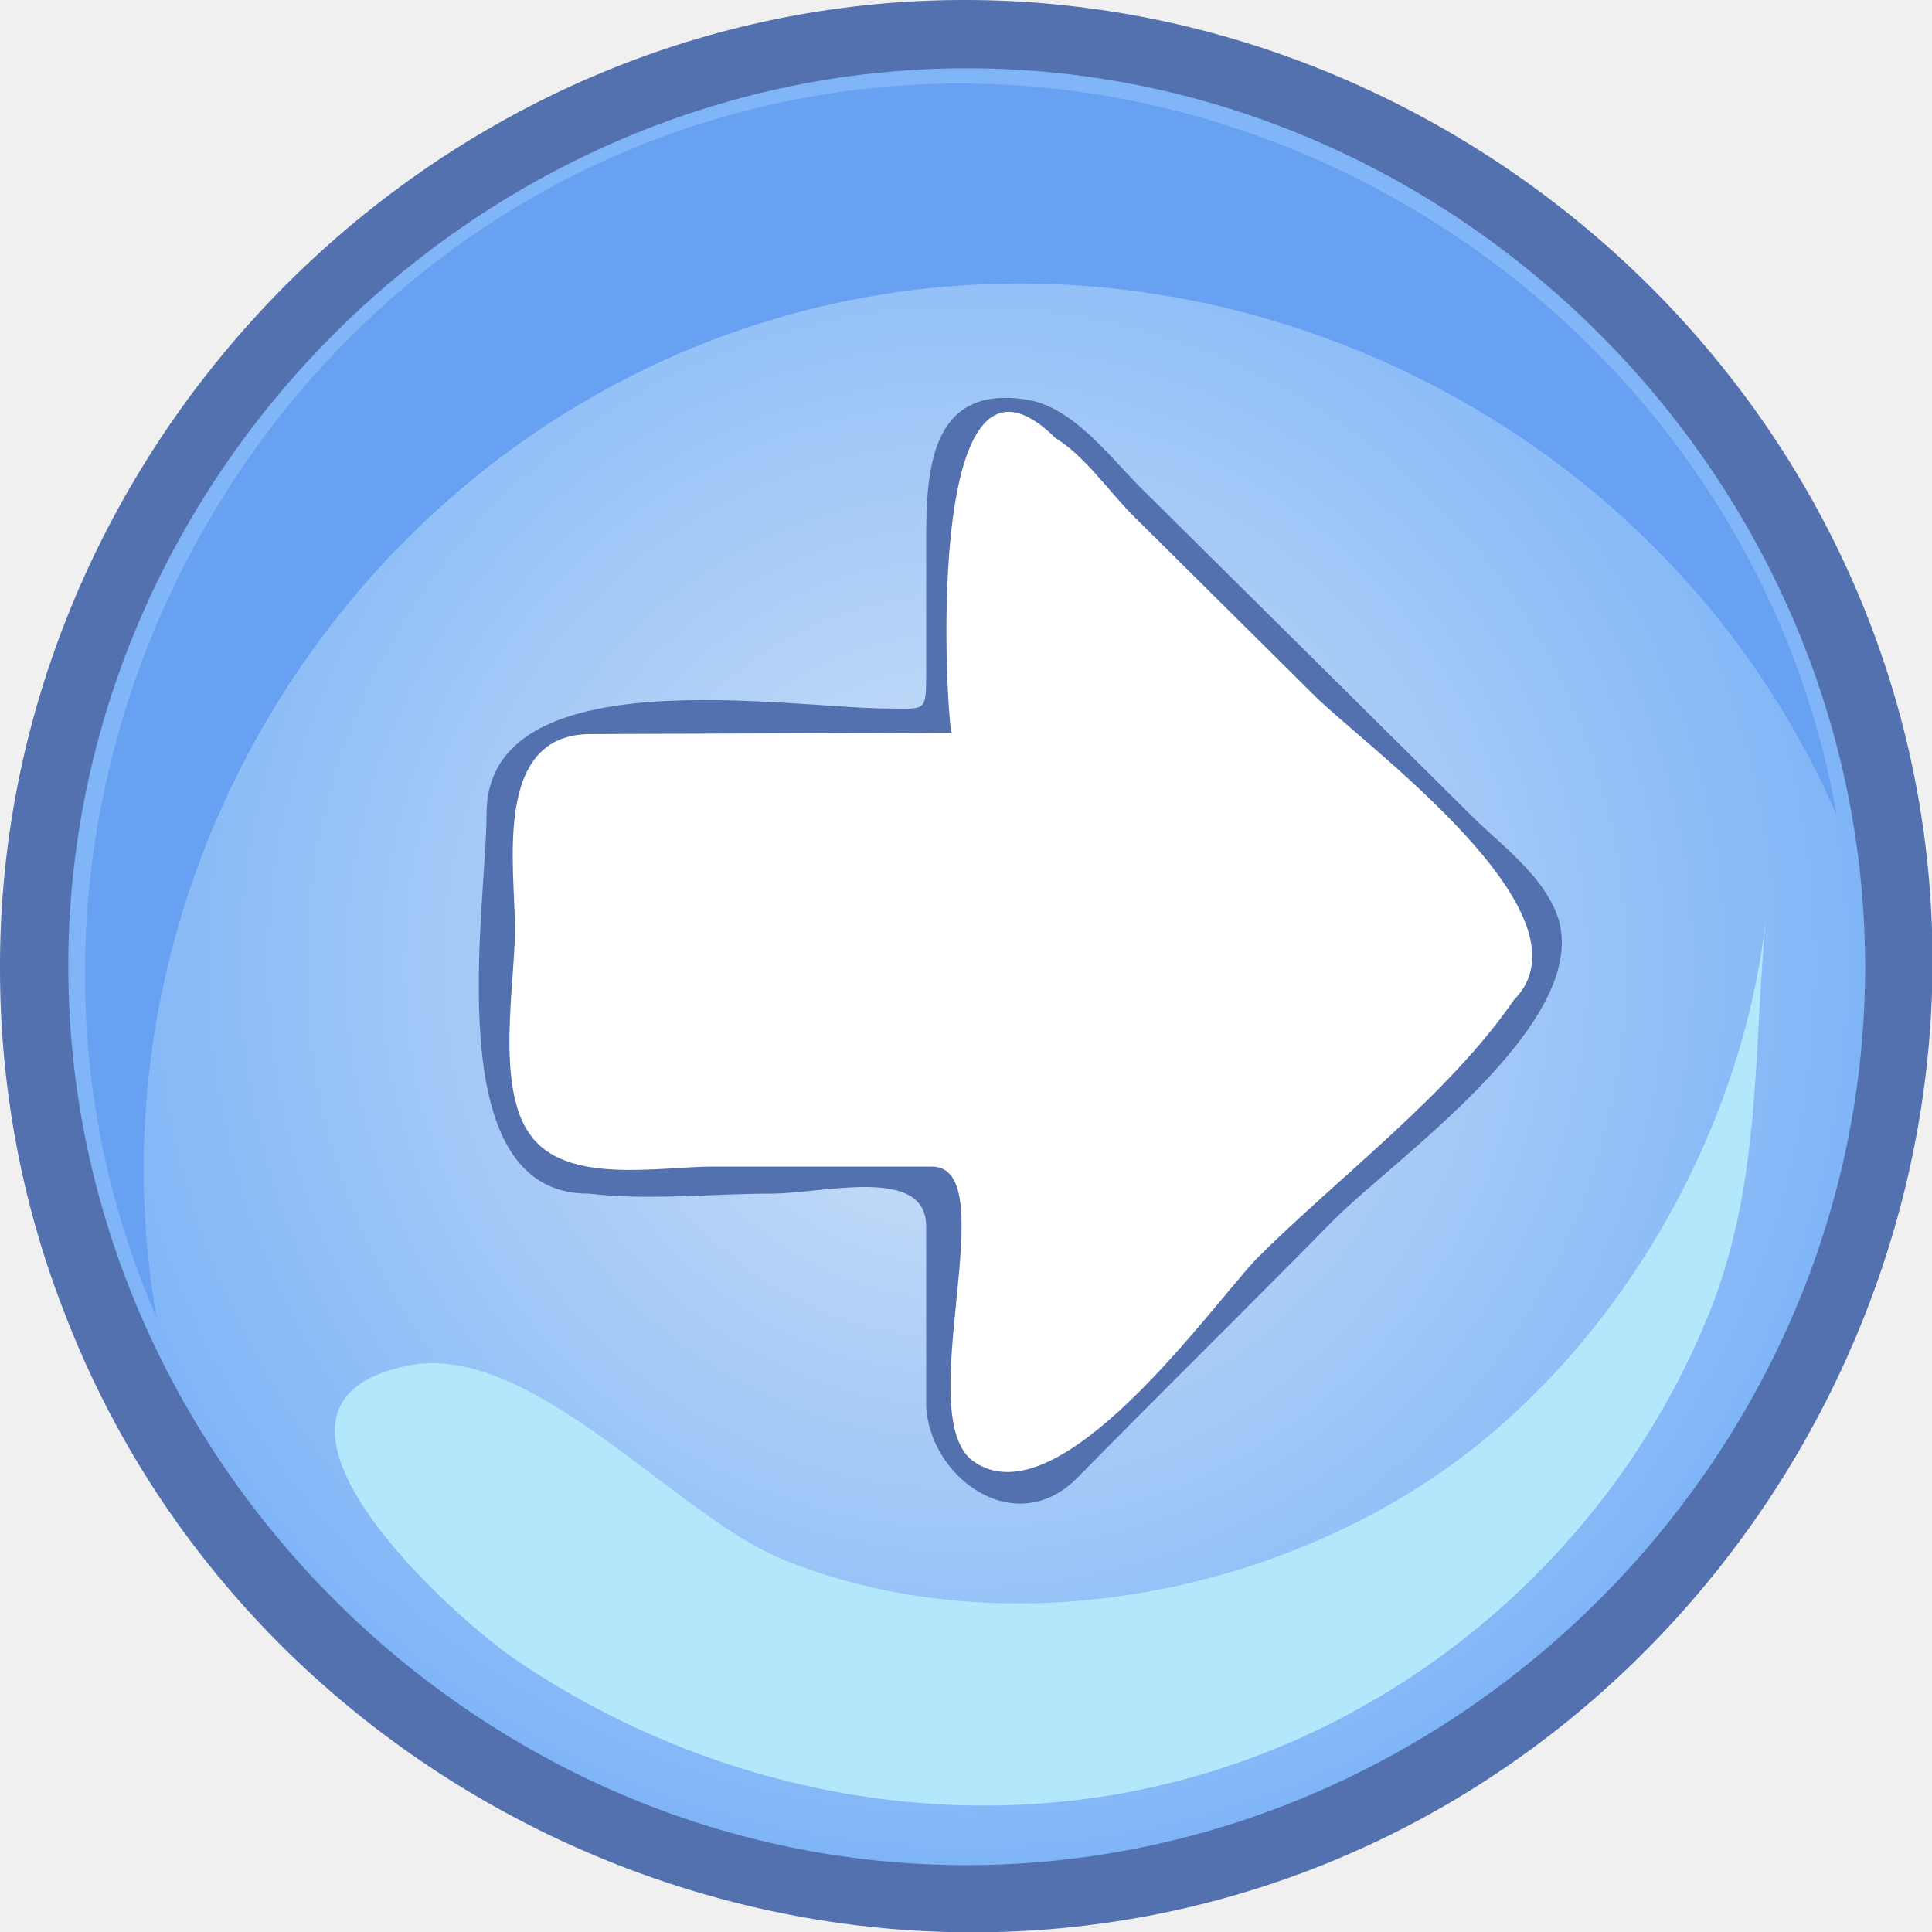
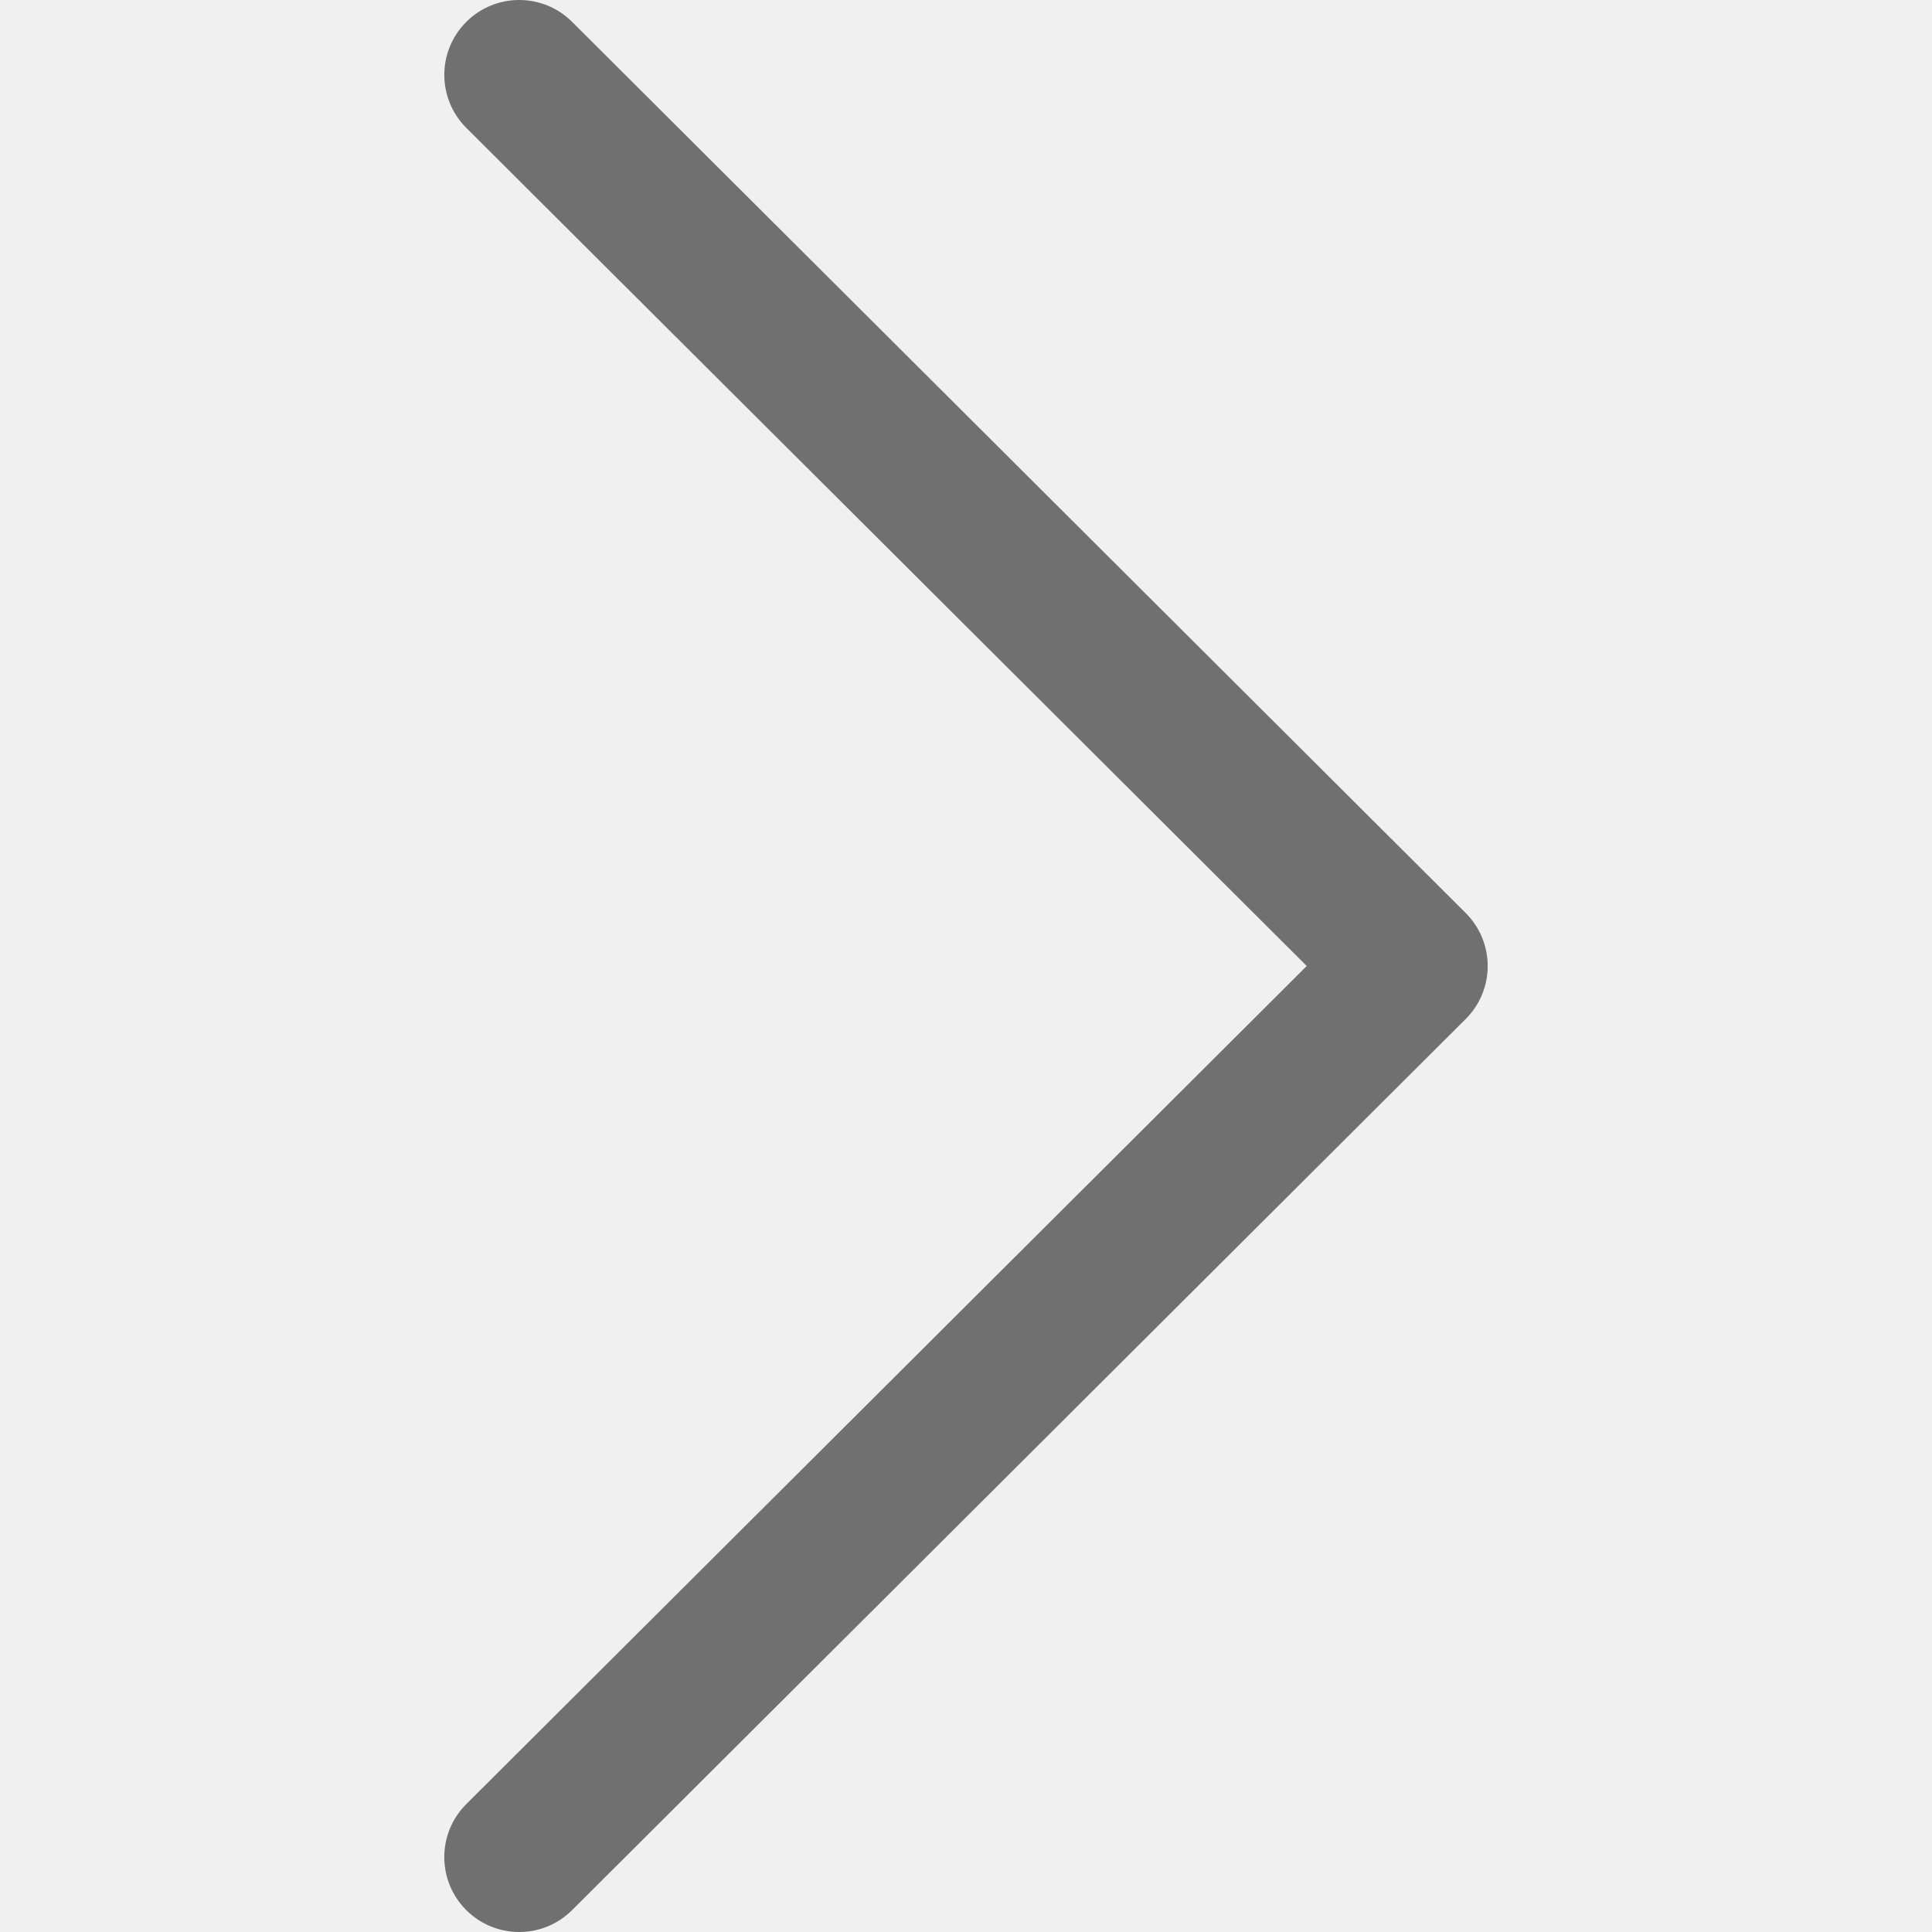
- <svg xmlns="http://www.w3.org/2000/svg" version="1.1" id="Layer_1" x="0px" y="0px" viewBox="0 0 135.8 135.8" style="enable-background:new 0 0 135.8 135.8;" xml:space="preserve">
-   <style type="text/css">
- 	.st0{fill:#5471AF;}
- 	.st1{fill:url(#SVGID_1_);}
- 	.st2{fill:#68A0F2;}
- 	.st3{fill:#B3E7FC;}
- 	.st4{fill:#FFFFFF;}
- </style>
-   <path class="st0" d="M0,68.1C-0.1,33.5,27,3.6,61.5,0.3c34.5-3.3,66.8,20.9,73.2,55c6.4,34.1-14.8,68.5-48.2,78  c-33.4,9.5-69.6-8.6-82-41.1C1.5,84.5,0,76.3,0,68.1" />
-   <radialGradient id="SVGID_1_" cx="67.896" cy="70.129" r="63.123" gradientTransform="matrix(-1 2.683936e-03 2.683936e-03 1 135.6444 -2.3946)" gradientUnits="userSpaceOnUse">
-     <stop offset="0" style="stop-color:#D4E4F7" />
-     <stop offset="1" style="stop-color:#7FB5F7" />
-   </radialGradient>
-   <path class="st1" d="M4.8,68.1C4.7,33.7,33.4,4.9,67.8,4.8c34.4-0.1,63.2,28.6,63.3,63s-28.6,63.2-63,63.3S4.9,102.5,4.8,68.1" />
-   <path class="st2" d="M11,92.6C5.8,62.9,23.5,33,52,23.2c30.3-10.4,64.4,4.8,77.1,34.1C122.9,21.8,86.4-1.5,51.6,8  C15.7,17.8-3.9,58.4,11,92.6" />
-   <path class="st3" d="M28.6,96c8.7-1.8,18.8,10.5,26.4,13.6c14.2,5.8,31.8,3.1,44.6-5c13.5-8.5,23.1-24.8,24.6-40.8c0,0,0-0.1,0,0  c-1,9.7-0.3,18.8-3.9,28.1c-6.1,15.5-19.2,27.7-35.1,32.6c-16.4,5.1-34.4,1.9-48.6-7.6C32.1,114,15.2,98.8,28.6,96" />
-   <path class="st4" d="M66.2,100.3l0-12.9c0-5.1,0.3-4.5-4.7-4.5c-6.5,0-26.1,3.6-26.2-6.7c0-6.4-3.5-25.5,6.6-25.5  c2.9,0,24.2,0.6,24.2-0.7l0-14.9c0-4.6,4.7-8.9,8.9-4.8l19.2,19c4,3.9,19.6,15,13,21.7c-4.9,6.7-12.3,12.4-18.1,18.2  c-4,4-8,8-11.9,12C74.3,104,66.3,107.1,66.2,100.3" />
-   <path class="st0" d="M75.7,103.9c6-6.1,12.1-12.1,18.1-18.2c4.2-4.2,17.7-13.6,15.8-20.9c-0.8-2.9-3.7-5.1-5.8-7.1L91.6,45.6  L80.1,34.2c-2.1-2.1-4.7-5.6-7.9-6.1c-7.3-1.2-7.1,5.9-7.1,10.8l0,8.6c0,2.6-0.1,2.3-2.7,2.3c-6.8,0-28.2-3.7-28.2,7.4  c0,6.6-3.5,26.8,7.2,26.7c4.1,0.5,8.7,0,12.8,0c3.7,0,10.9-2,10.9,2.3l0,12.6C65.3,103.8,71.3,108.3,75.7,103.9 M41.5,51.6l25.4-0.1  c-0.3,0-2.3-30.2,7.3-20.7c2,1.2,3.8,3.8,5.4,5.4l12.8,12.7c3.5,3.5,20,15.4,14,21.4c-4.6,6.7-12.4,12.5-18.1,18.2  C85,92,74.4,107,68.4,102.7C64,99.5,70.7,82,65.5,82l-15.5,0c-3.6,0-10.2,1.3-12.7-2.2c-2.5-3.3-1.1-10.7-1.1-14.5  C36.2,61,34.6,51.6,41.5,51.6" />
+ <svg xmlns="http://www.w3.org/2000/svg" version="1.1" width="512" height="512" x="0" y="0" viewBox="0 0 512.002 512.002" style="enable-background:new 0 0 512 512" xml:space="preserve" class="">
+   <g>
+     <g>
+       <g>
+         <path d="M388.425,241.951L151.609,5.79c-7.759-7.733-20.321-7.72-28.067,0.04c-7.74,7.759-7.72,20.328,0.04,28.067l222.72,222.105    L123.574,478.106c-7.759,7.74-7.779,20.301-0.04,28.061c3.883,3.89,8.97,5.835,14.057,5.835c5.074,0,10.141-1.932,14.017-5.795    l236.817-236.155c3.737-3.718,5.834-8.778,5.834-14.05S392.156,245.676,388.425,241.951z" fill="#707070" data-original="#000000" style="" />
+       </g>
+     </g>
+     <g>
+ </g>
+     <g>
+ </g>
+     <g>
+ </g>
+     <g>
+ </g>
+     <g>
+ </g>
+     <g>
+ </g>
+     <g>
+ </g>
+     <g>
+ </g>
+     <g>
+ </g>
+     <g>
+ </g>
+     <g>
+ </g>
+     <g>
+ </g>
+     <g>
+ </g>
+     <g>
+ </g>
+     <g>
+ </g>
+   </g>
</svg>
